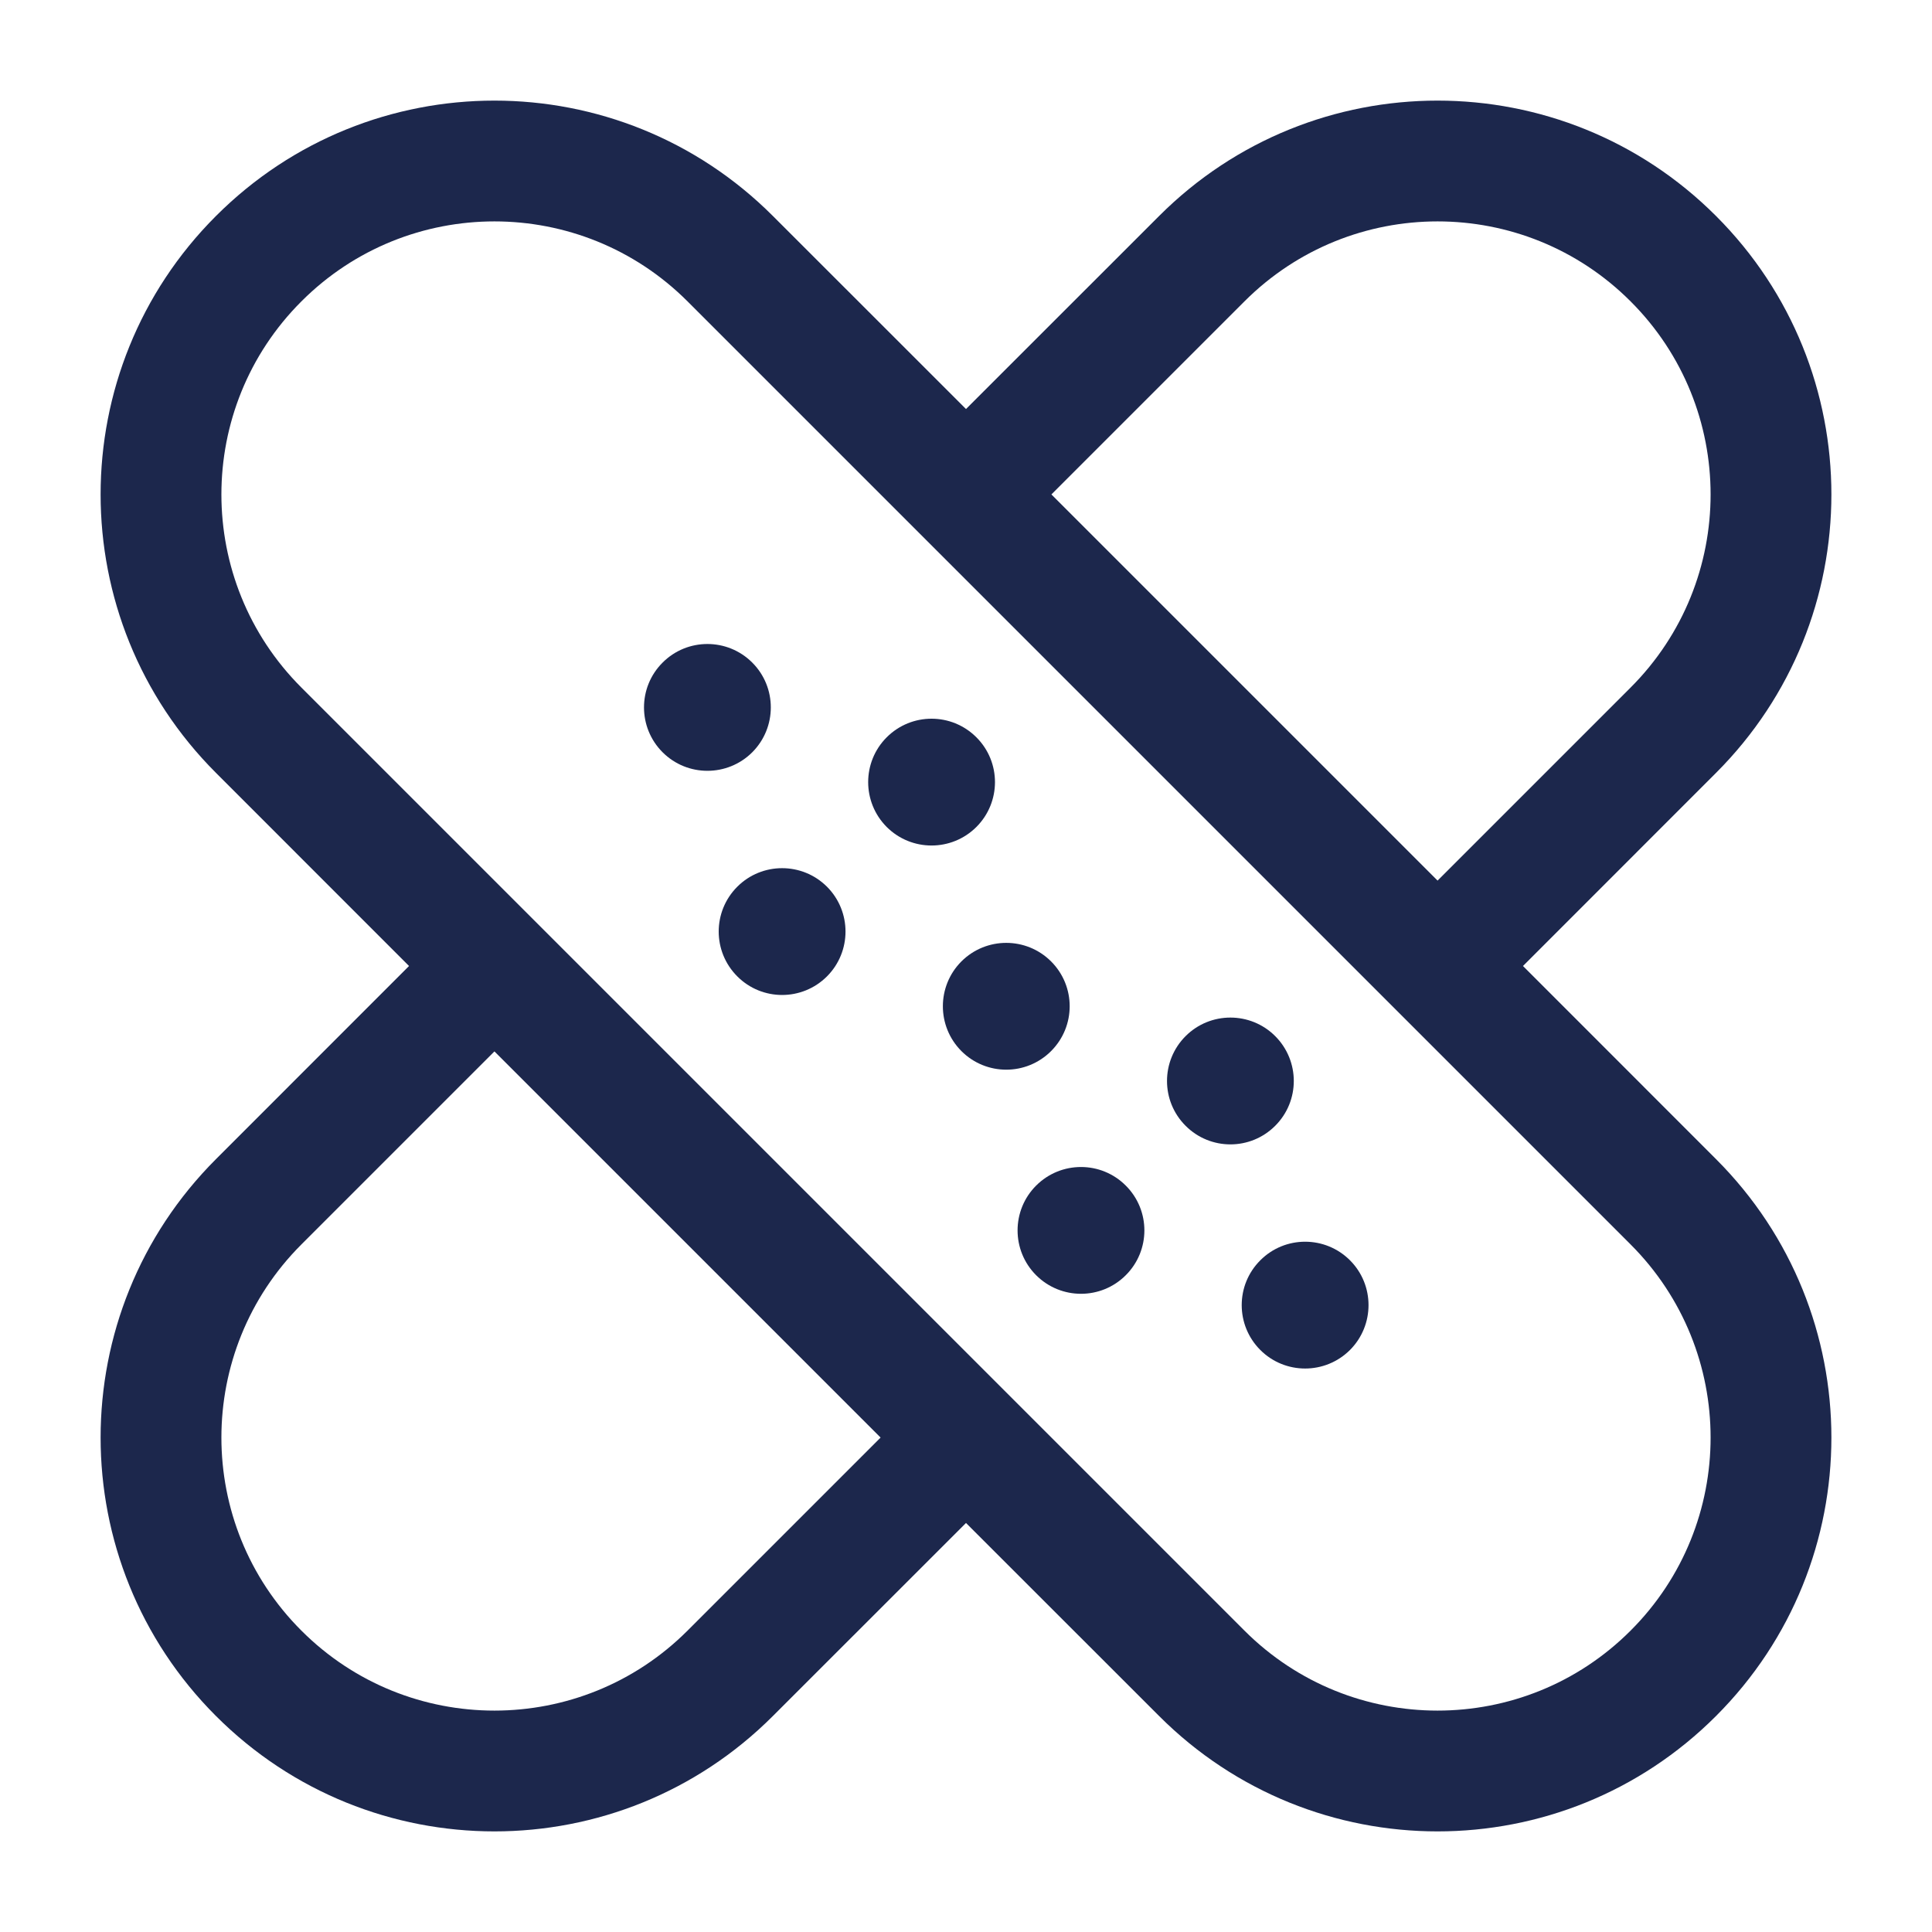
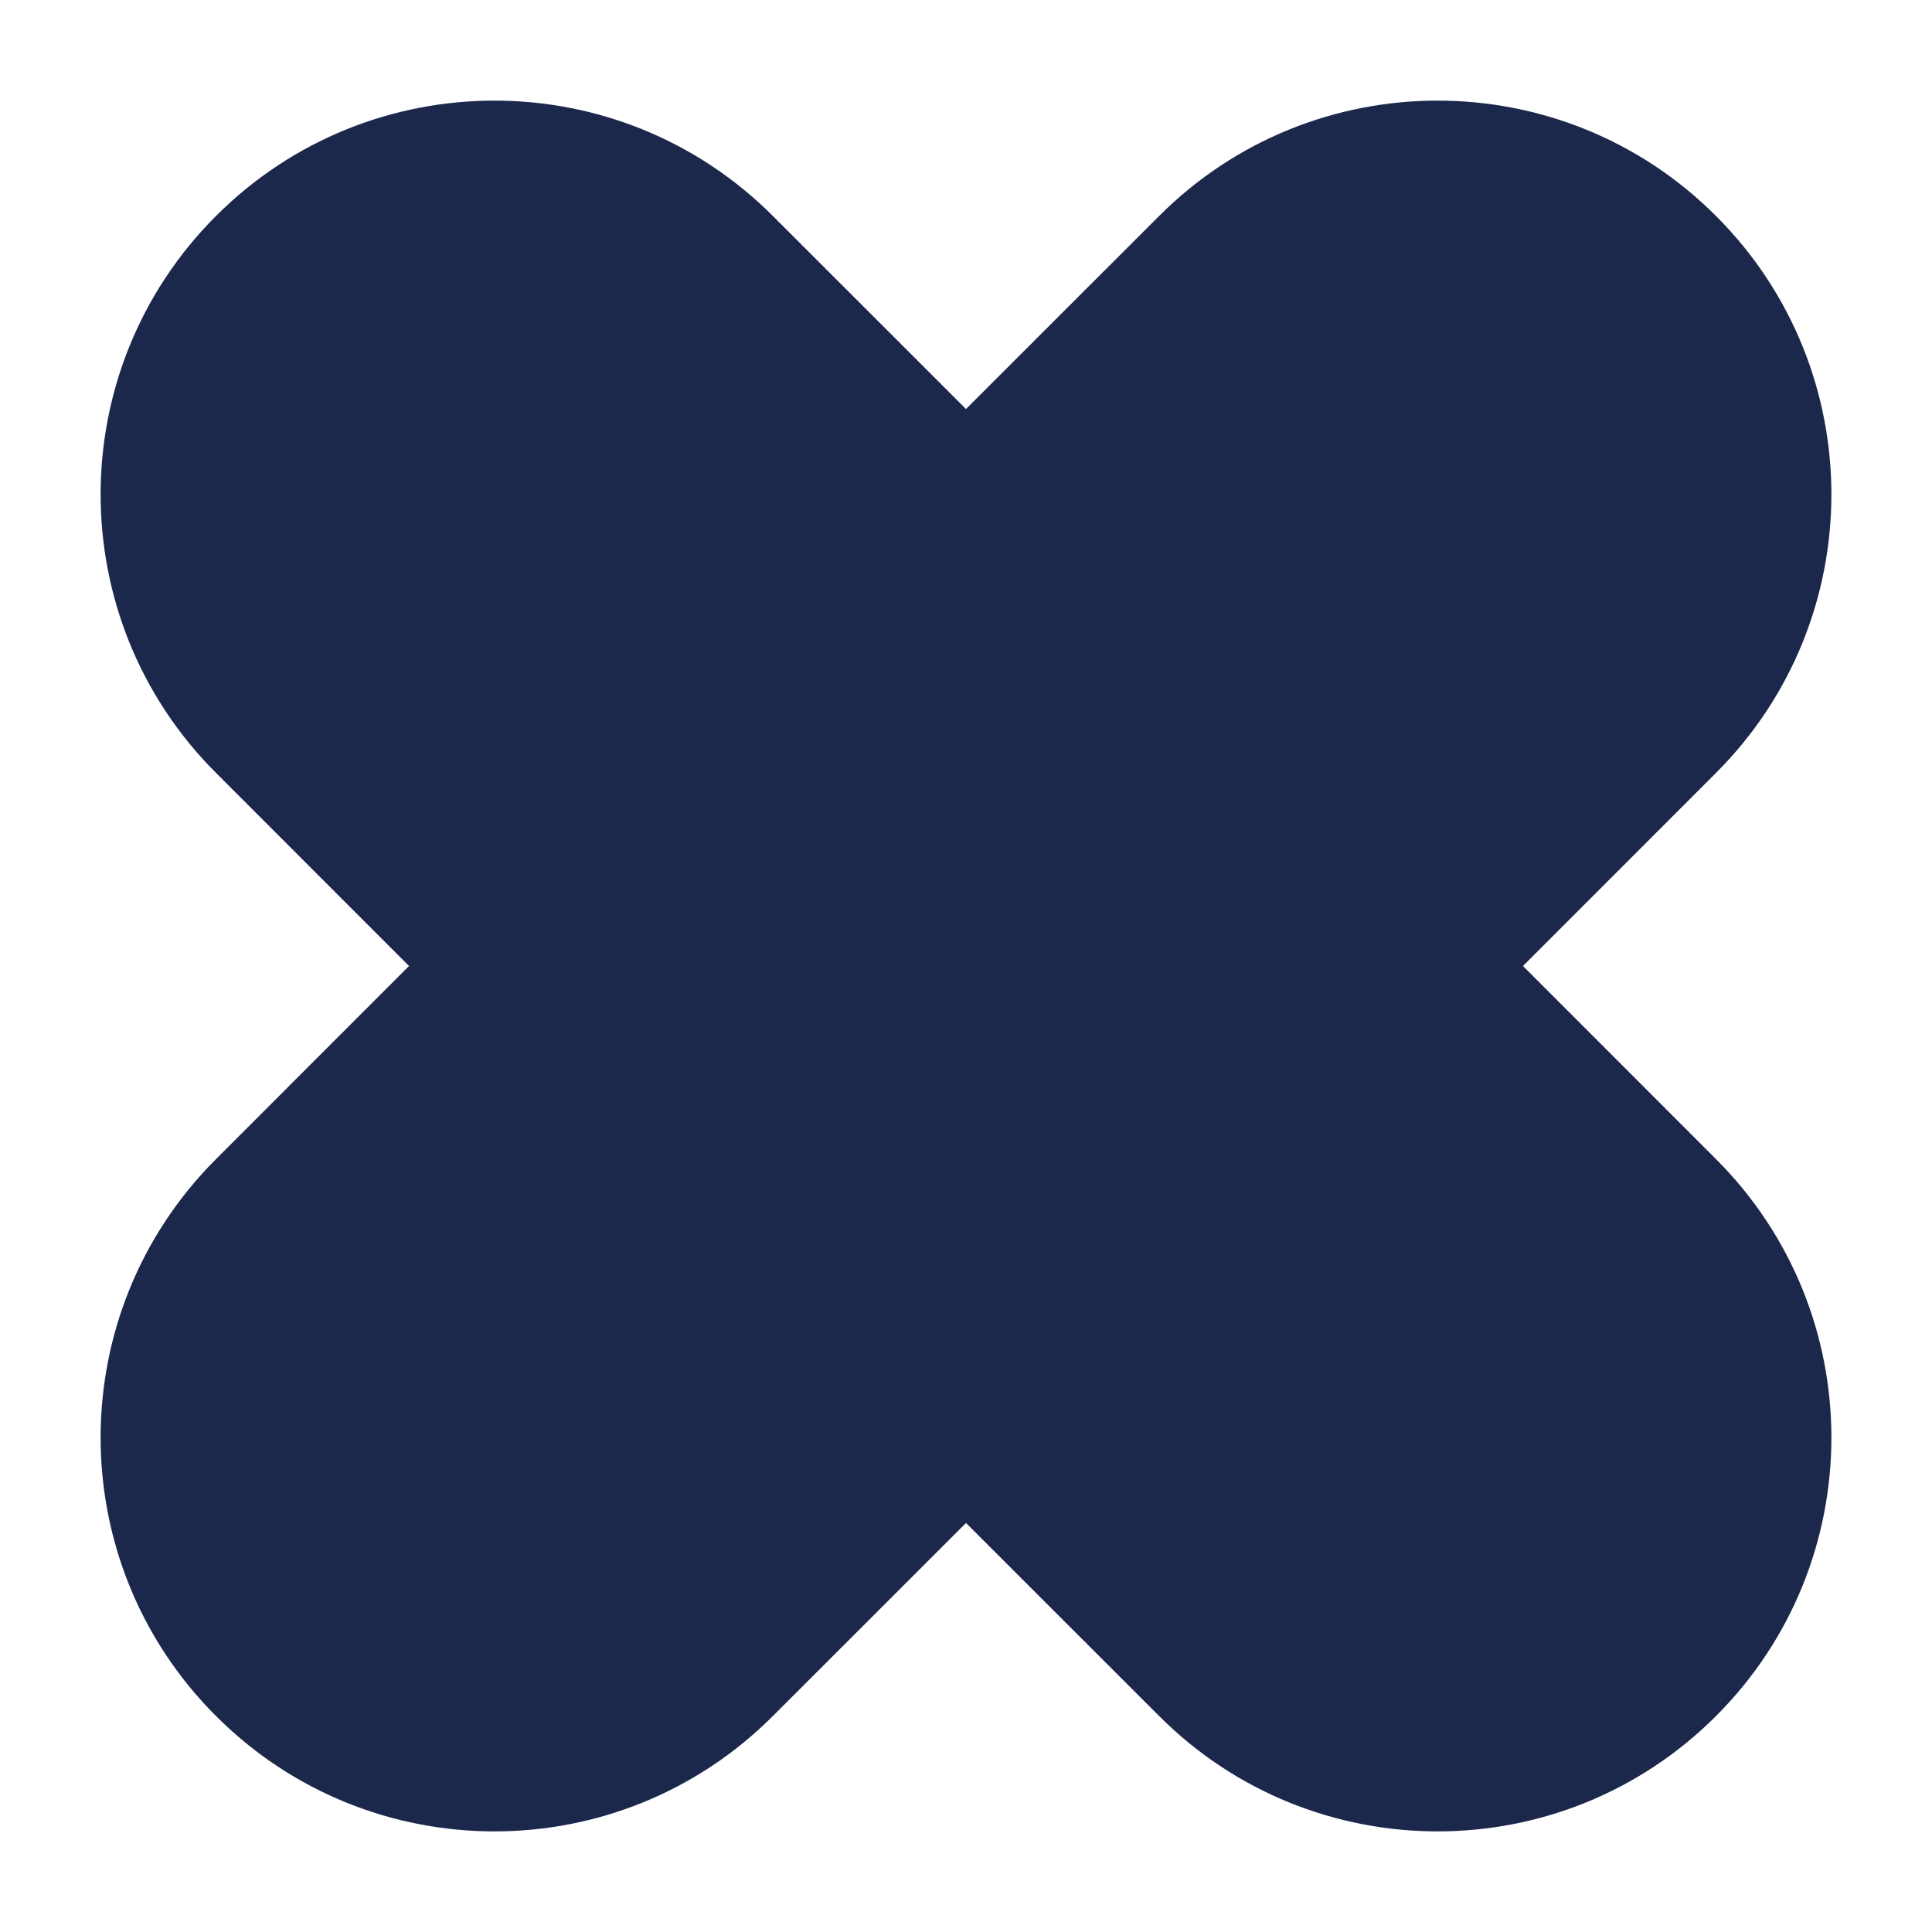
<svg xmlns="http://www.w3.org/2000/svg" width="800px" height="800px" viewBox="0 0 24 24" fill="none">
  <path d="M9.345 8.231C9.037 7.923 8.538 7.923 8.231 8.231C7.923 8.538 7.923 9.037 8.231 9.345C8.538 9.652 9.037 9.652 9.345 9.345C9.652 9.037 9.652 8.538 9.345 8.231Z" fill="#1C274C" />
  <path d="M12.129 9.159C11.821 8.851 11.323 8.851 11.015 9.159C10.708 9.466 10.708 9.965 11.015 10.273C11.323 10.58 11.821 10.58 12.129 10.273C12.437 9.965 12.437 9.466 12.129 9.159Z" fill="#1C274C" />
  <path d="M15.841 12.871C16.149 13.179 16.149 13.678 15.841 13.985C15.534 14.293 15.035 14.293 14.728 13.985C14.42 13.678 14.42 13.179 14.728 12.871C15.035 12.564 15.534 12.564 15.841 12.871Z" fill="#1C274C" />
  <path d="M16.77 16.77C17.077 16.462 17.077 15.963 16.77 15.656C16.462 15.348 15.963 15.348 15.656 15.656C15.348 15.963 15.348 16.462 15.656 16.77C15.963 17.077 16.462 17.077 16.77 16.77Z" fill="#1C274C" />
  <path d="M13.057 13.057C13.365 12.749 13.365 12.251 13.057 11.943C12.749 11.636 12.251 11.636 11.943 11.943C11.636 12.251 11.636 12.749 11.943 13.057C12.251 13.365 12.749 13.365 13.057 13.057Z" fill="#1C274C" />
  <path d="M13.985 14.728C14.293 15.035 14.293 15.534 13.985 15.841C13.678 16.149 13.179 16.149 12.871 15.841C12.564 15.534 12.564 15.035 12.871 14.728C13.179 14.42 13.678 14.42 13.985 14.728Z" fill="#1C274C" />
  <path d="M9.159 11.015C9.466 10.708 9.965 10.708 10.273 11.015C10.58 11.323 10.58 11.821 10.273 12.129C9.965 12.437 9.466 12.437 9.159 12.129C8.851 11.821 8.851 11.323 9.159 11.015Z" fill="#1C274C" />
-   <path fill-rule="evenodd" clip-rule="evenodd" d="M14.399 2.683C16.309 0.772 19.407 0.772 21.317 2.683C23.228 4.593 23.228 7.691 21.317 9.601L18.919 12L21.317 14.399C23.228 16.309 23.228 19.407 21.317 21.317C19.407 23.228 16.309 23.228 14.399 21.317L12 18.919L9.601 21.317C7.691 23.228 4.593 23.228 2.683 21.317C0.772 19.407 0.772 16.309 2.683 14.399L5.081 12L2.683 9.601C0.772 7.691 0.772 4.593 2.683 2.683C4.593 0.772 7.691 0.772 9.601 2.683L12 5.081L14.399 2.683ZM20.256 15.459C21.581 16.784 21.581 18.932 20.256 20.256C18.932 21.581 16.784 21.581 15.459 20.256L3.744 8.541C2.419 7.216 2.419 5.068 3.744 3.744C5.068 2.419 7.216 2.419 8.541 3.744L20.256 15.459ZM20.256 8.541L17.858 10.939L13.061 6.142L15.459 3.744C16.784 2.419 18.932 2.419 20.256 3.744C21.581 5.068 21.581 7.216 20.256 8.541ZM3.744 15.459L6.142 13.061L10.939 17.858L8.541 20.256C7.216 21.581 5.068 21.581 3.744 20.256C2.419 18.932 2.419 16.784 3.744 15.459Z" fill="#1C274C" />
+   <path fillRule="evenodd" clipRule="evenodd" d="M14.399 2.683C16.309 0.772 19.407 0.772 21.317 2.683C23.228 4.593 23.228 7.691 21.317 9.601L18.919 12L21.317 14.399C23.228 16.309 23.228 19.407 21.317 21.317C19.407 23.228 16.309 23.228 14.399 21.317L12 18.919L9.601 21.317C7.691 23.228 4.593 23.228 2.683 21.317C0.772 19.407 0.772 16.309 2.683 14.399L5.081 12L2.683 9.601C0.772 7.691 0.772 4.593 2.683 2.683C4.593 0.772 7.691 0.772 9.601 2.683L12 5.081L14.399 2.683ZM20.256 15.459C21.581 16.784 21.581 18.932 20.256 20.256C18.932 21.581 16.784 21.581 15.459 20.256L3.744 8.541C2.419 7.216 2.419 5.068 3.744 3.744C5.068 2.419 7.216 2.419 8.541 3.744L20.256 15.459ZM20.256 8.541L17.858 10.939L13.061 6.142L15.459 3.744C16.784 2.419 18.932 2.419 20.256 3.744C21.581 5.068 21.581 7.216 20.256 8.541ZM3.744 15.459L6.142 13.061L10.939 17.858L8.541 20.256C7.216 21.581 5.068 21.581 3.744 20.256C2.419 18.932 2.419 16.784 3.744 15.459Z" fill="#1C274C" />
</svg>
